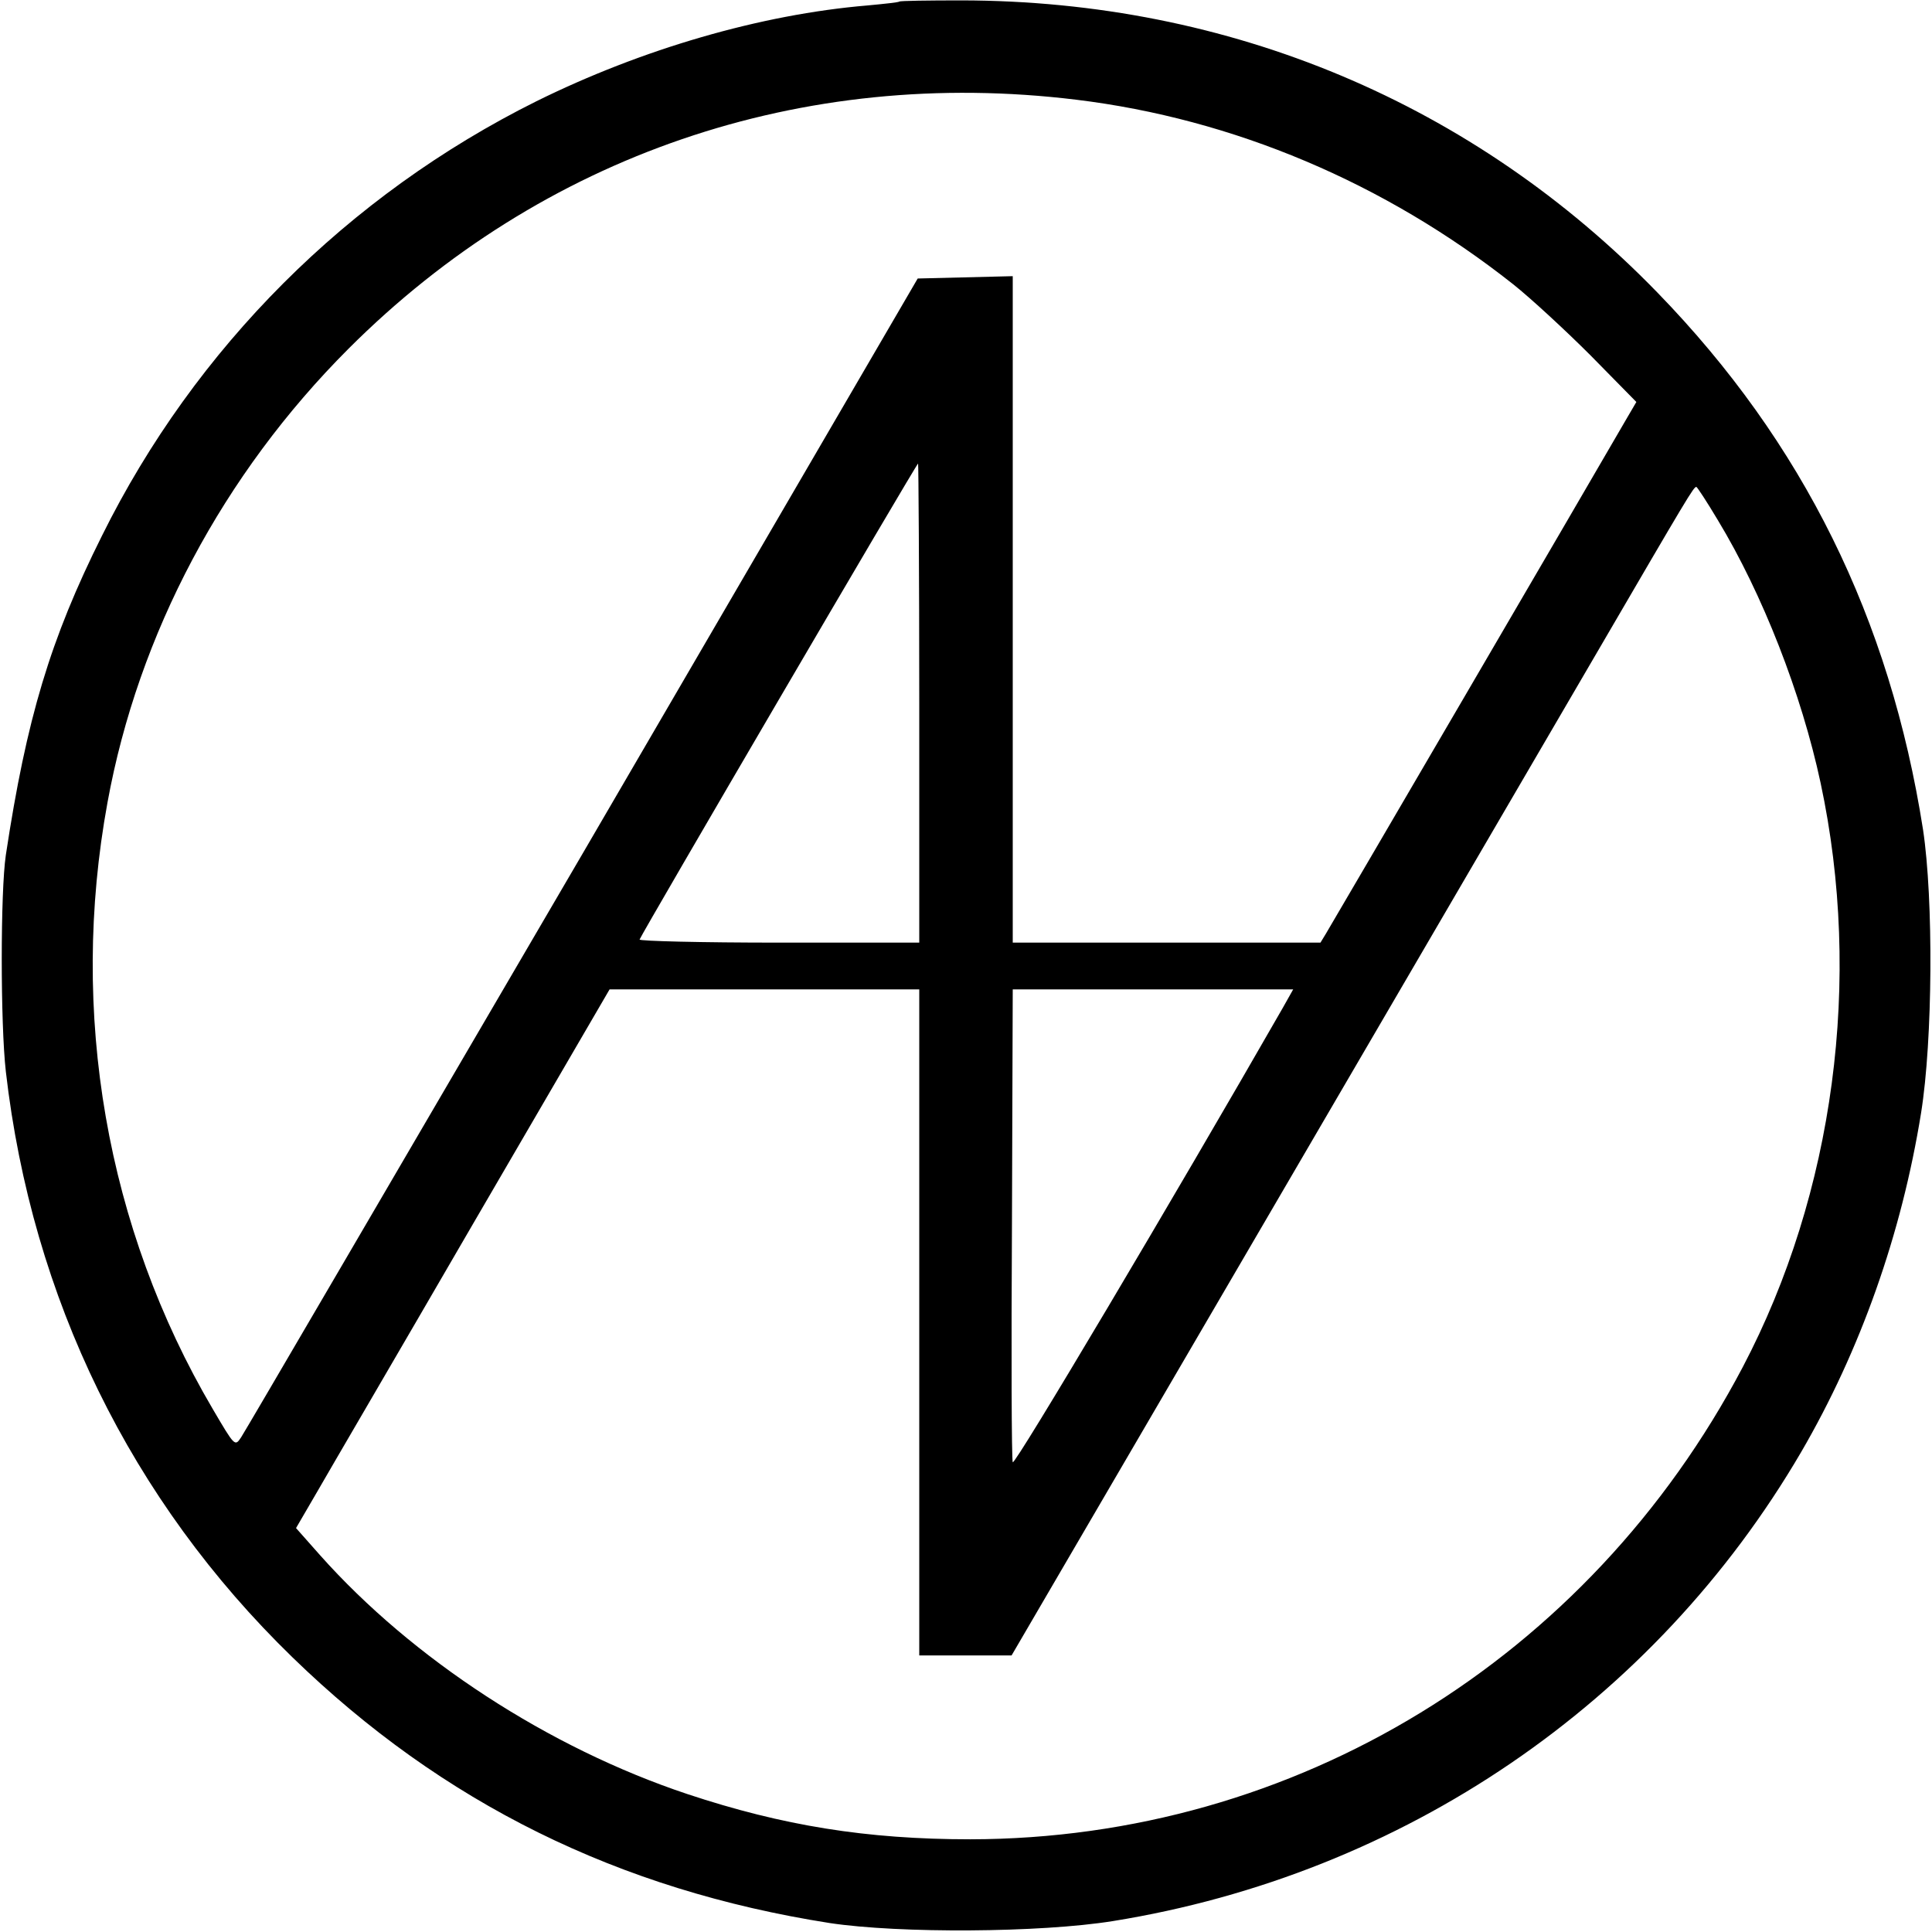
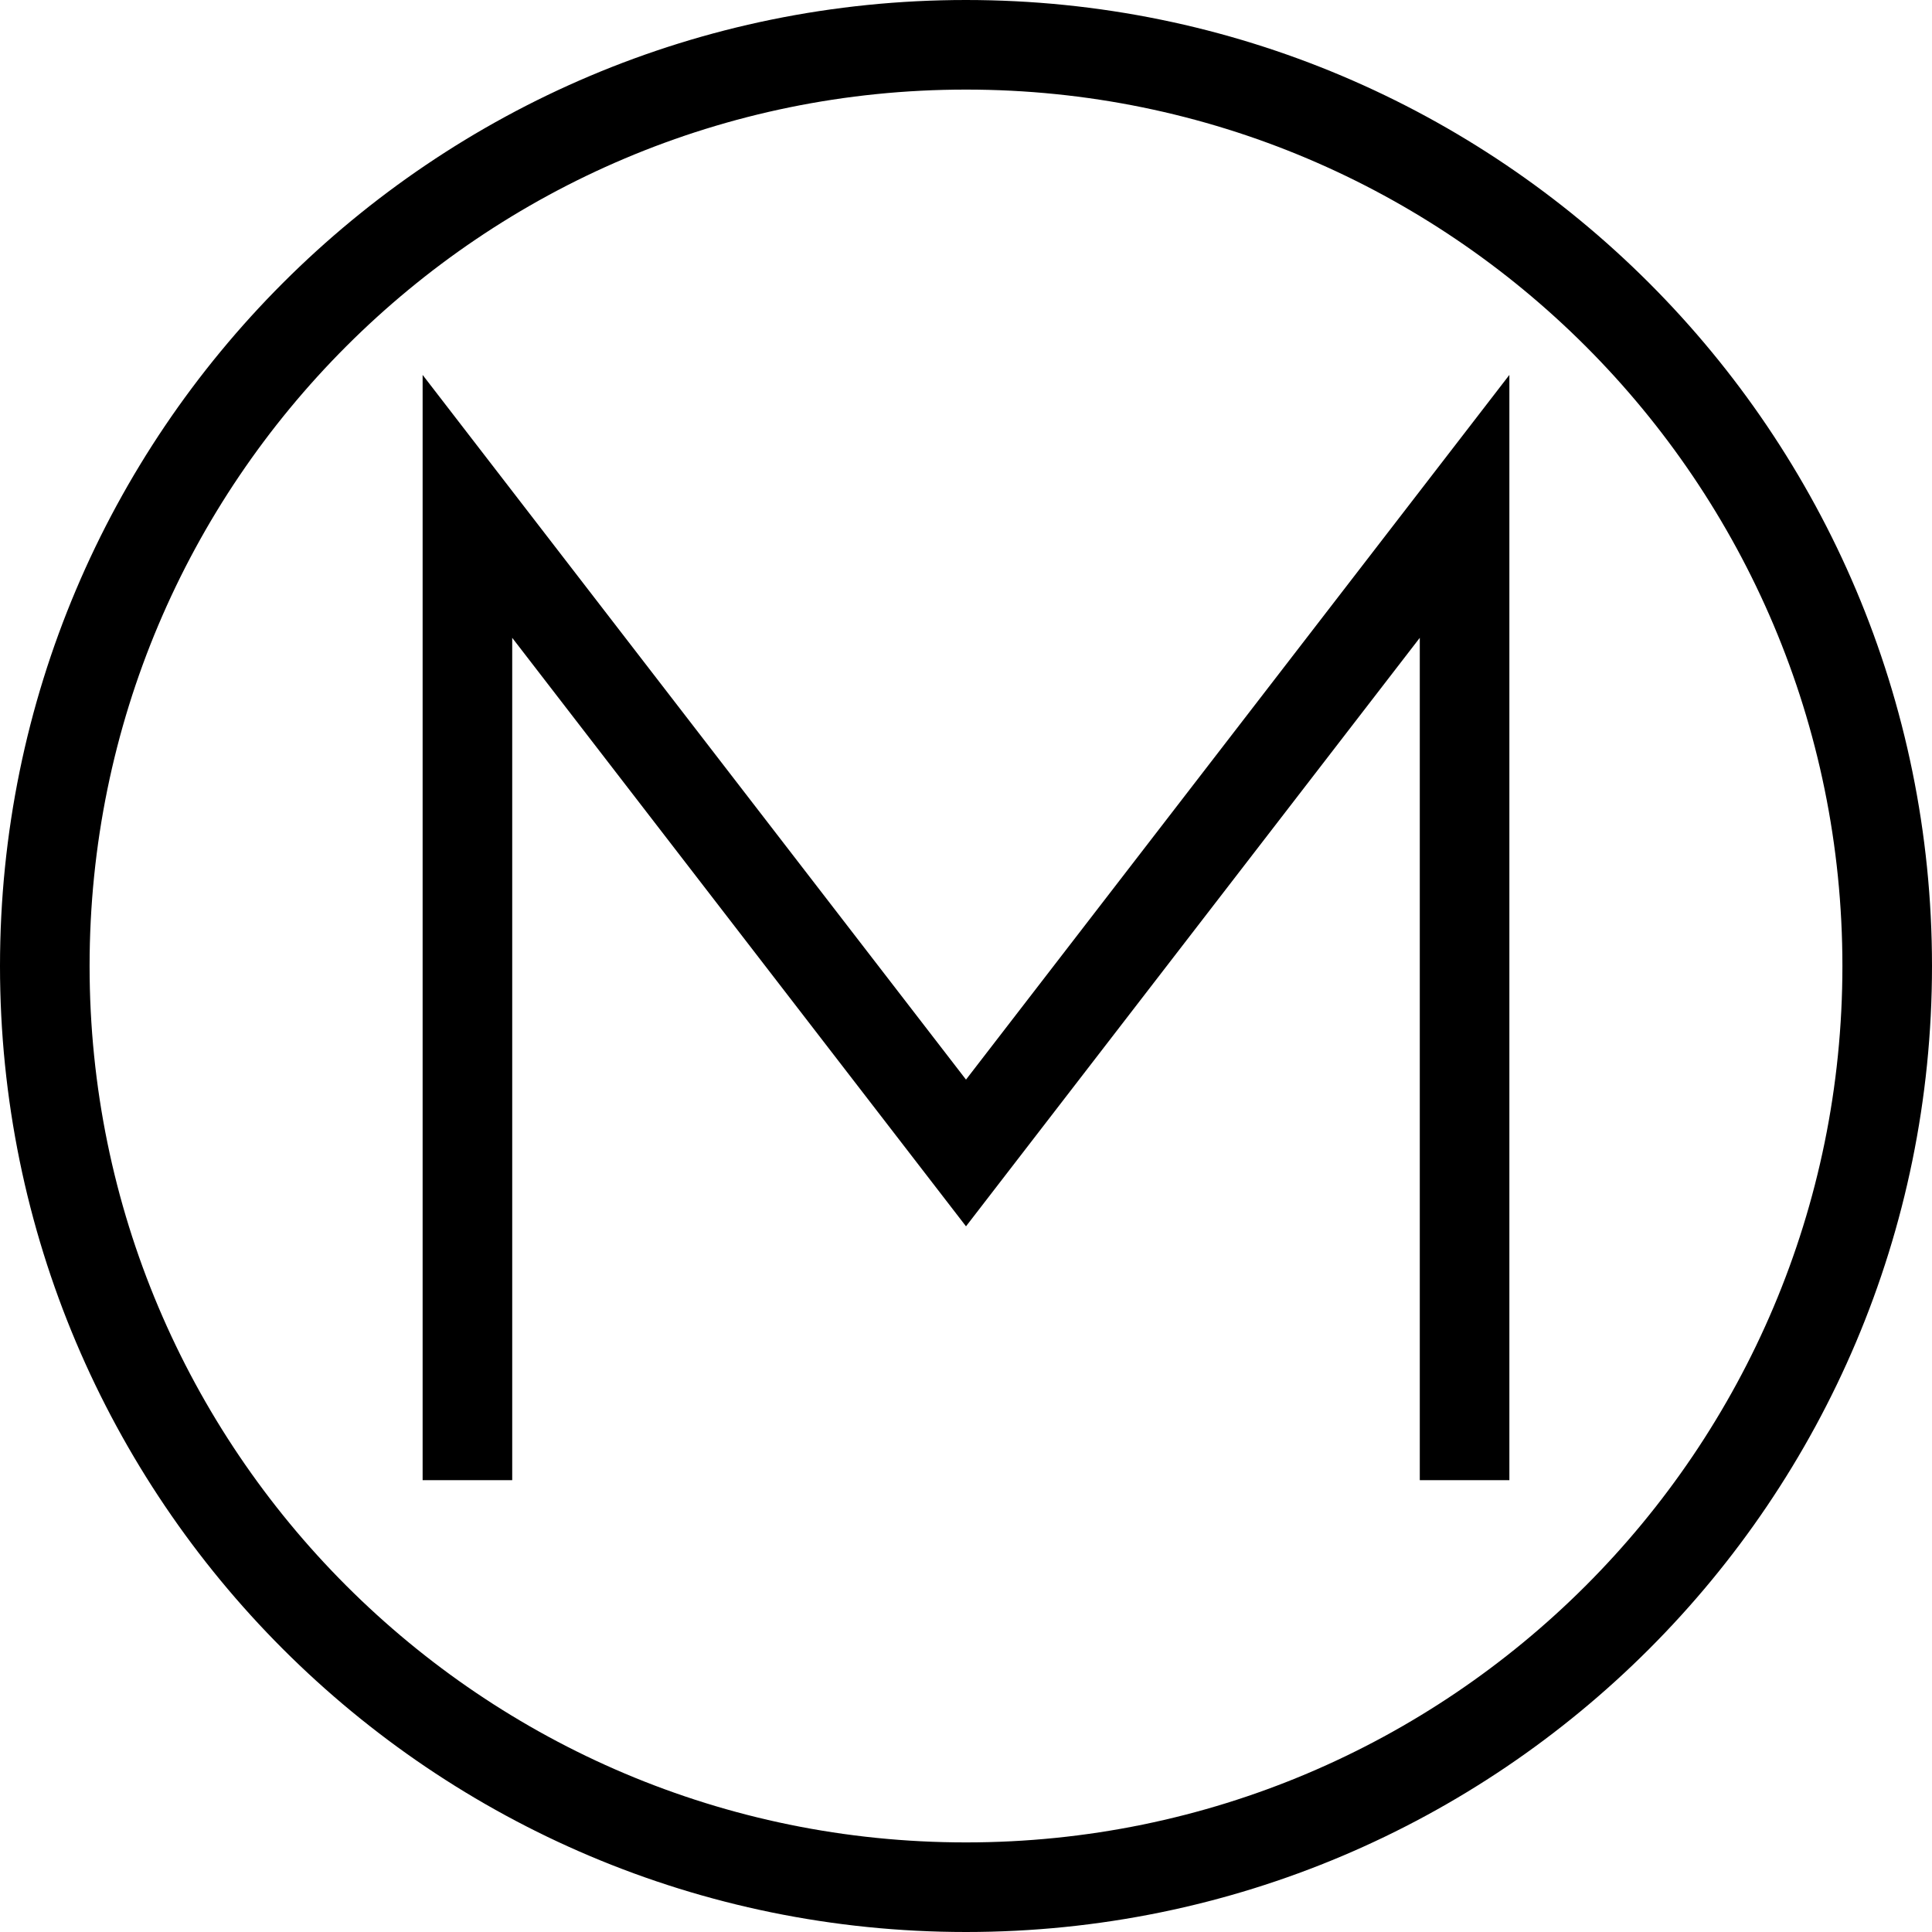
- <svg xmlns="http://www.w3.org/2000/svg" version="1.0" width="496pt" height="496pt" viewBox="0 0 496 496" preserveAspectRatio="xMidYMid meet">
-   <g transform="translate(0,496) scale(0.1,-0.1)" fill="#000000" stroke="none">
-     <path d="M2309 4956 c-2 -2 -39 -6 -82 -10 -274 -23 -579 -112 -850 -246 -484 -241 -876 -633 -1115 -1115 -133 -266 -194 -470 -247 -820 -14 -94 -14 -433 0 -556 67 -582 321 -1101 736 -1504 385 -374 837 -597 1379 -682 179 -27 540 -25 727 5 745 120 1390 559 1767 1204 152 261 258 560 308 871 30 187 32 548 5 727 -85 542 -308 994 -682 1379 -472 486 -1098 749 -1786 750 -86 0 -158 -1 -160 -3z m454 -252 c403 -49 792 -213 1122 -474 44 -35 133 -117 198 -182 l118 -120 -24 -41 c-107 -185 -752 -1289 -773 -1324 l-14 -23 -395 0 -395 0 0 855 0 856 -122 -3 -122 -3 -860 -1476 c-474 -811 -868 -1486 -877 -1499 -16 -24 -16 -24 -73 73 -273 464 -369 1017 -270 1557 79 433 297 843 619 1165 496 496 1164 725 1868 639z m-403 -1549 l0 -615 -361 0 c-198 0 -359 4 -357 8 7 18 711 1222 715 1222 1 0 3 -277 3 -615z m2050 470 c115 -190 215 -446 264 -675 108 -504 35 -1053 -200 -1500 -395 -750 -1149 -1211 -1983 -1212 -266 0 -482 35 -726 116 -357 119 -706 347 -943 613 l-62 70 53 91 c28 49 210 360 402 691 l350 601 398 0 397 0 0 -855 0 -855 119 0 118 0 641 1098 c352 603 740 1268 862 1477 235 403 248 425 255 425 2 0 27 -38 55 -85z m-1117 -1253 c-278 -485 -689 -1177 -693 -1166 -3 7 -4 283 -2 614 l2 600 360 0 360 0 -27 -48z" />
+ <svg xmlns="http://www.w3.org/2000/svg" viewBox="0 0 496 496" width="496" height="496">
+   <g fill="none" stroke="#000000" stroke-width="23" stroke-linecap="butt">
+     <circle cx="248" cy="248" r="236.5" />
+     <path d="M 120 380 L 120 130 L 248 296 L 376 130 L 376 380" />
  </g>
</svg>
